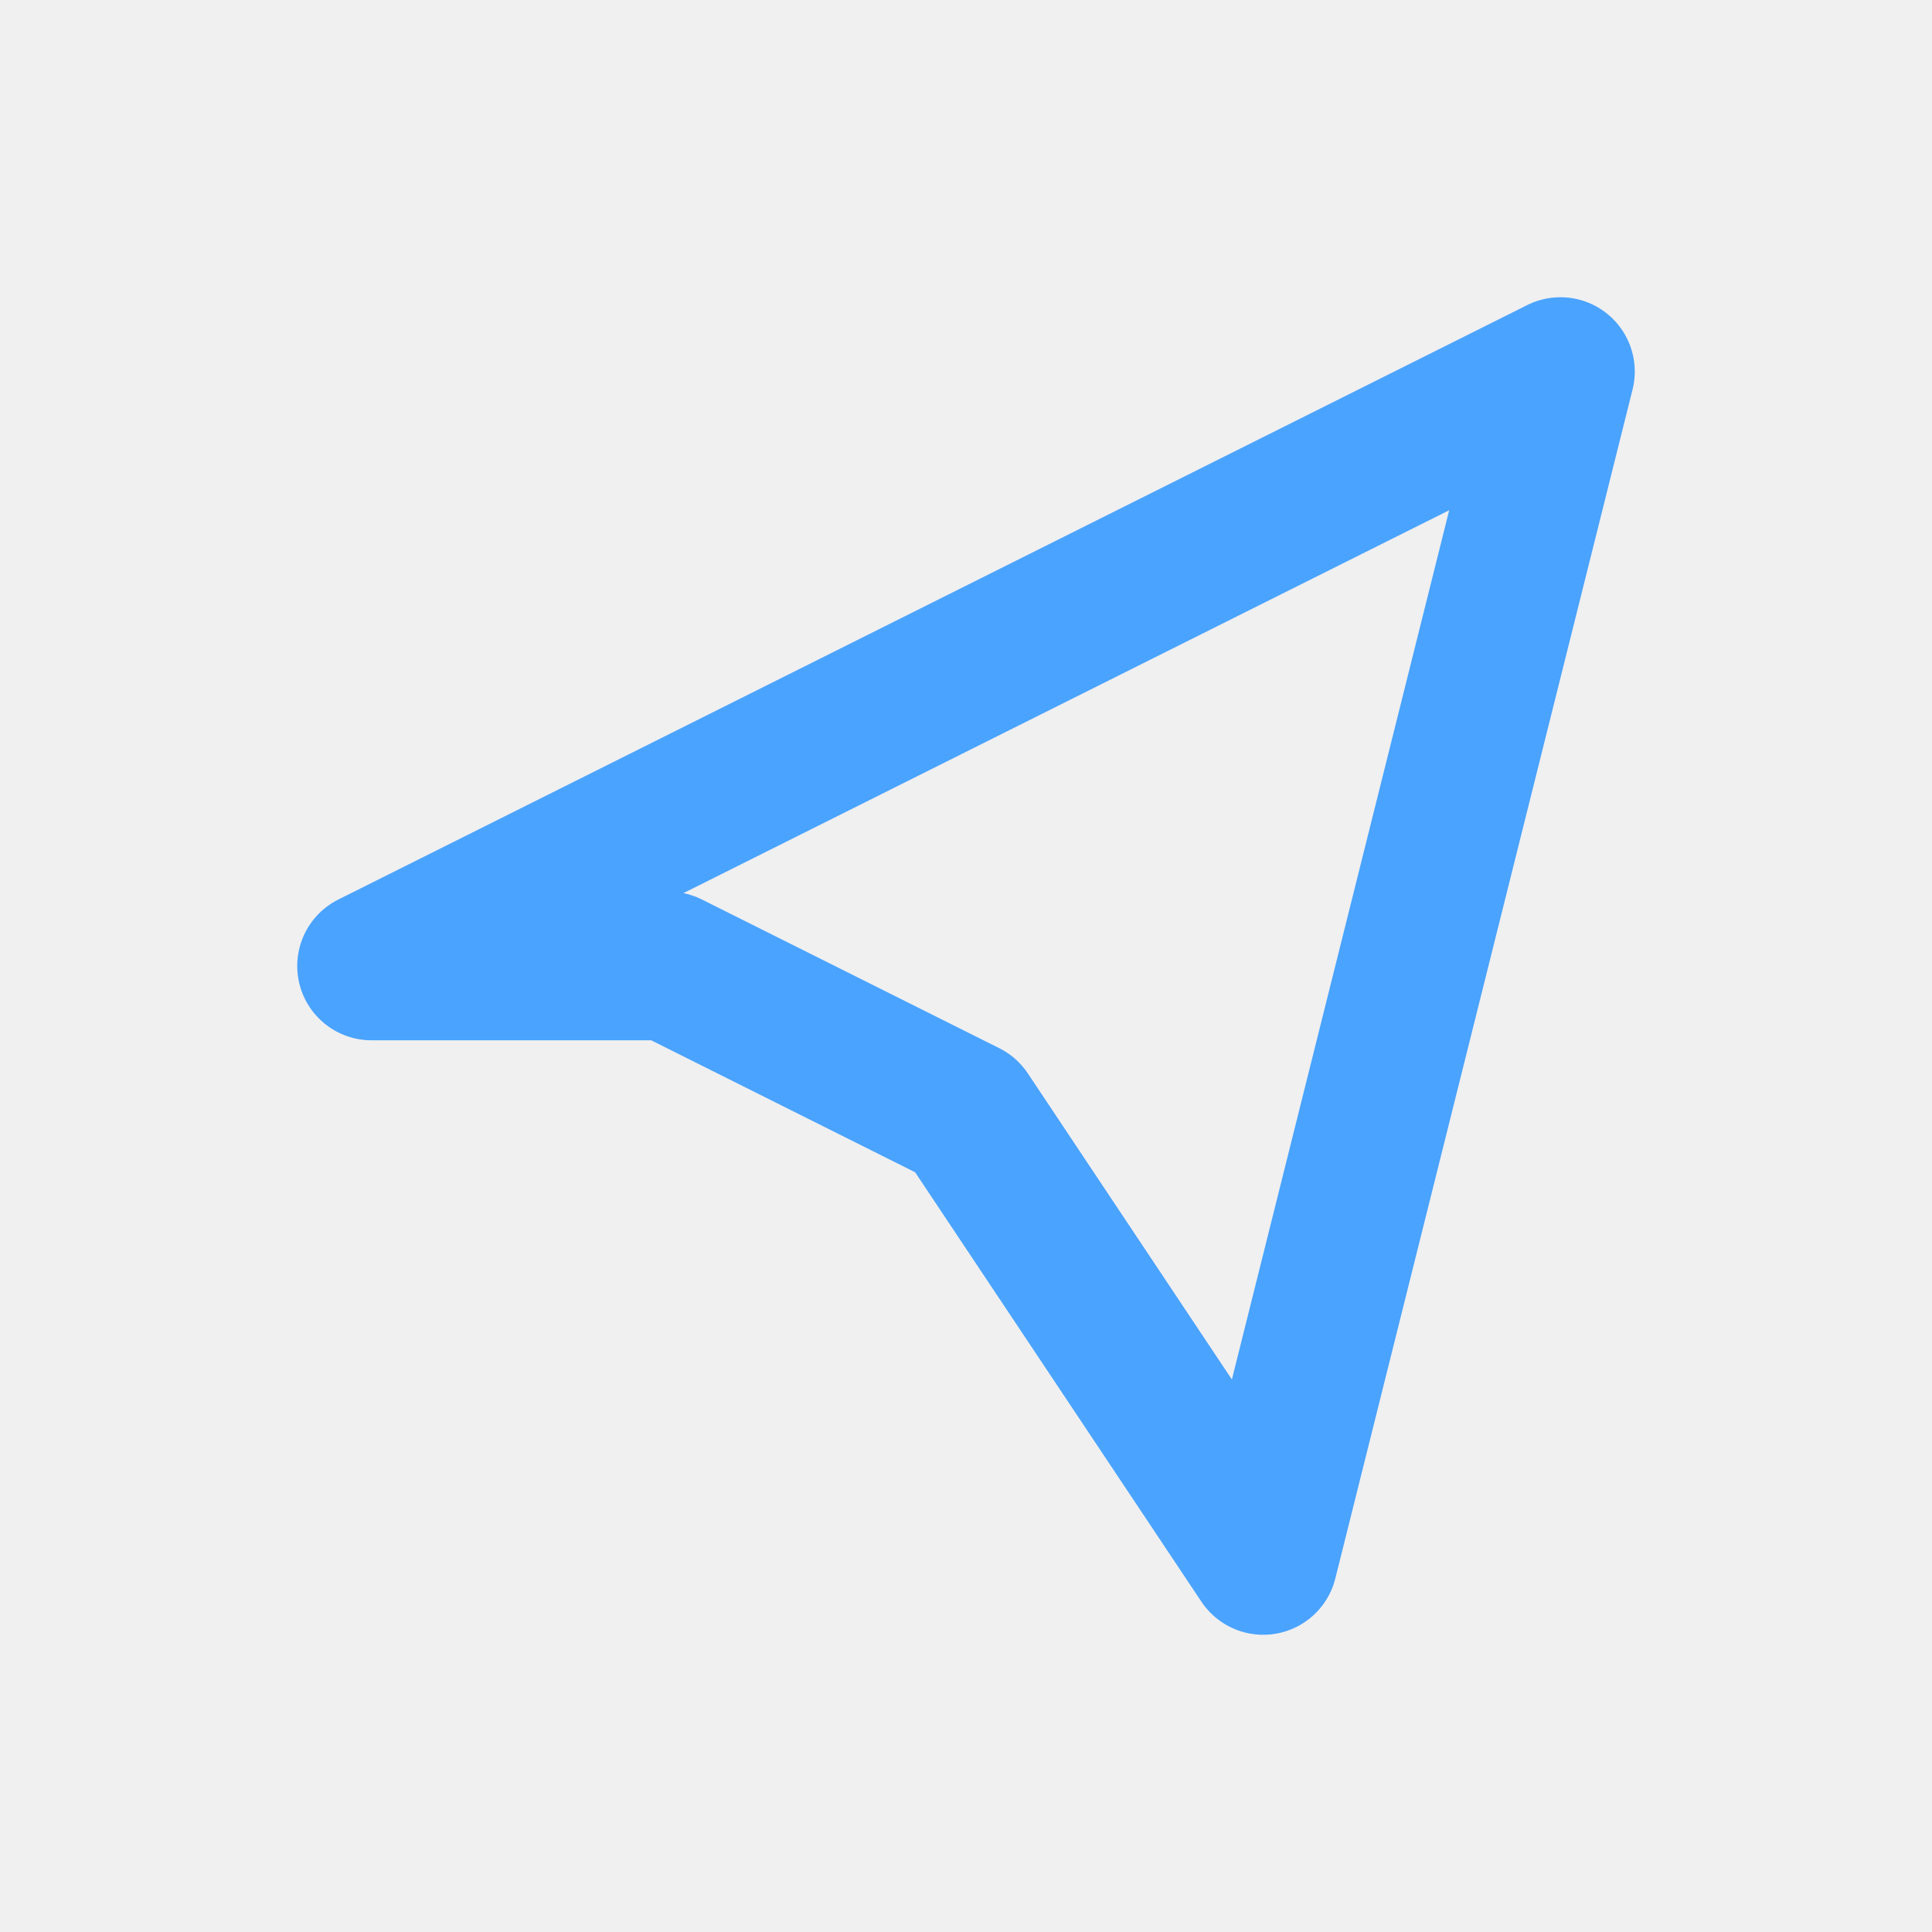
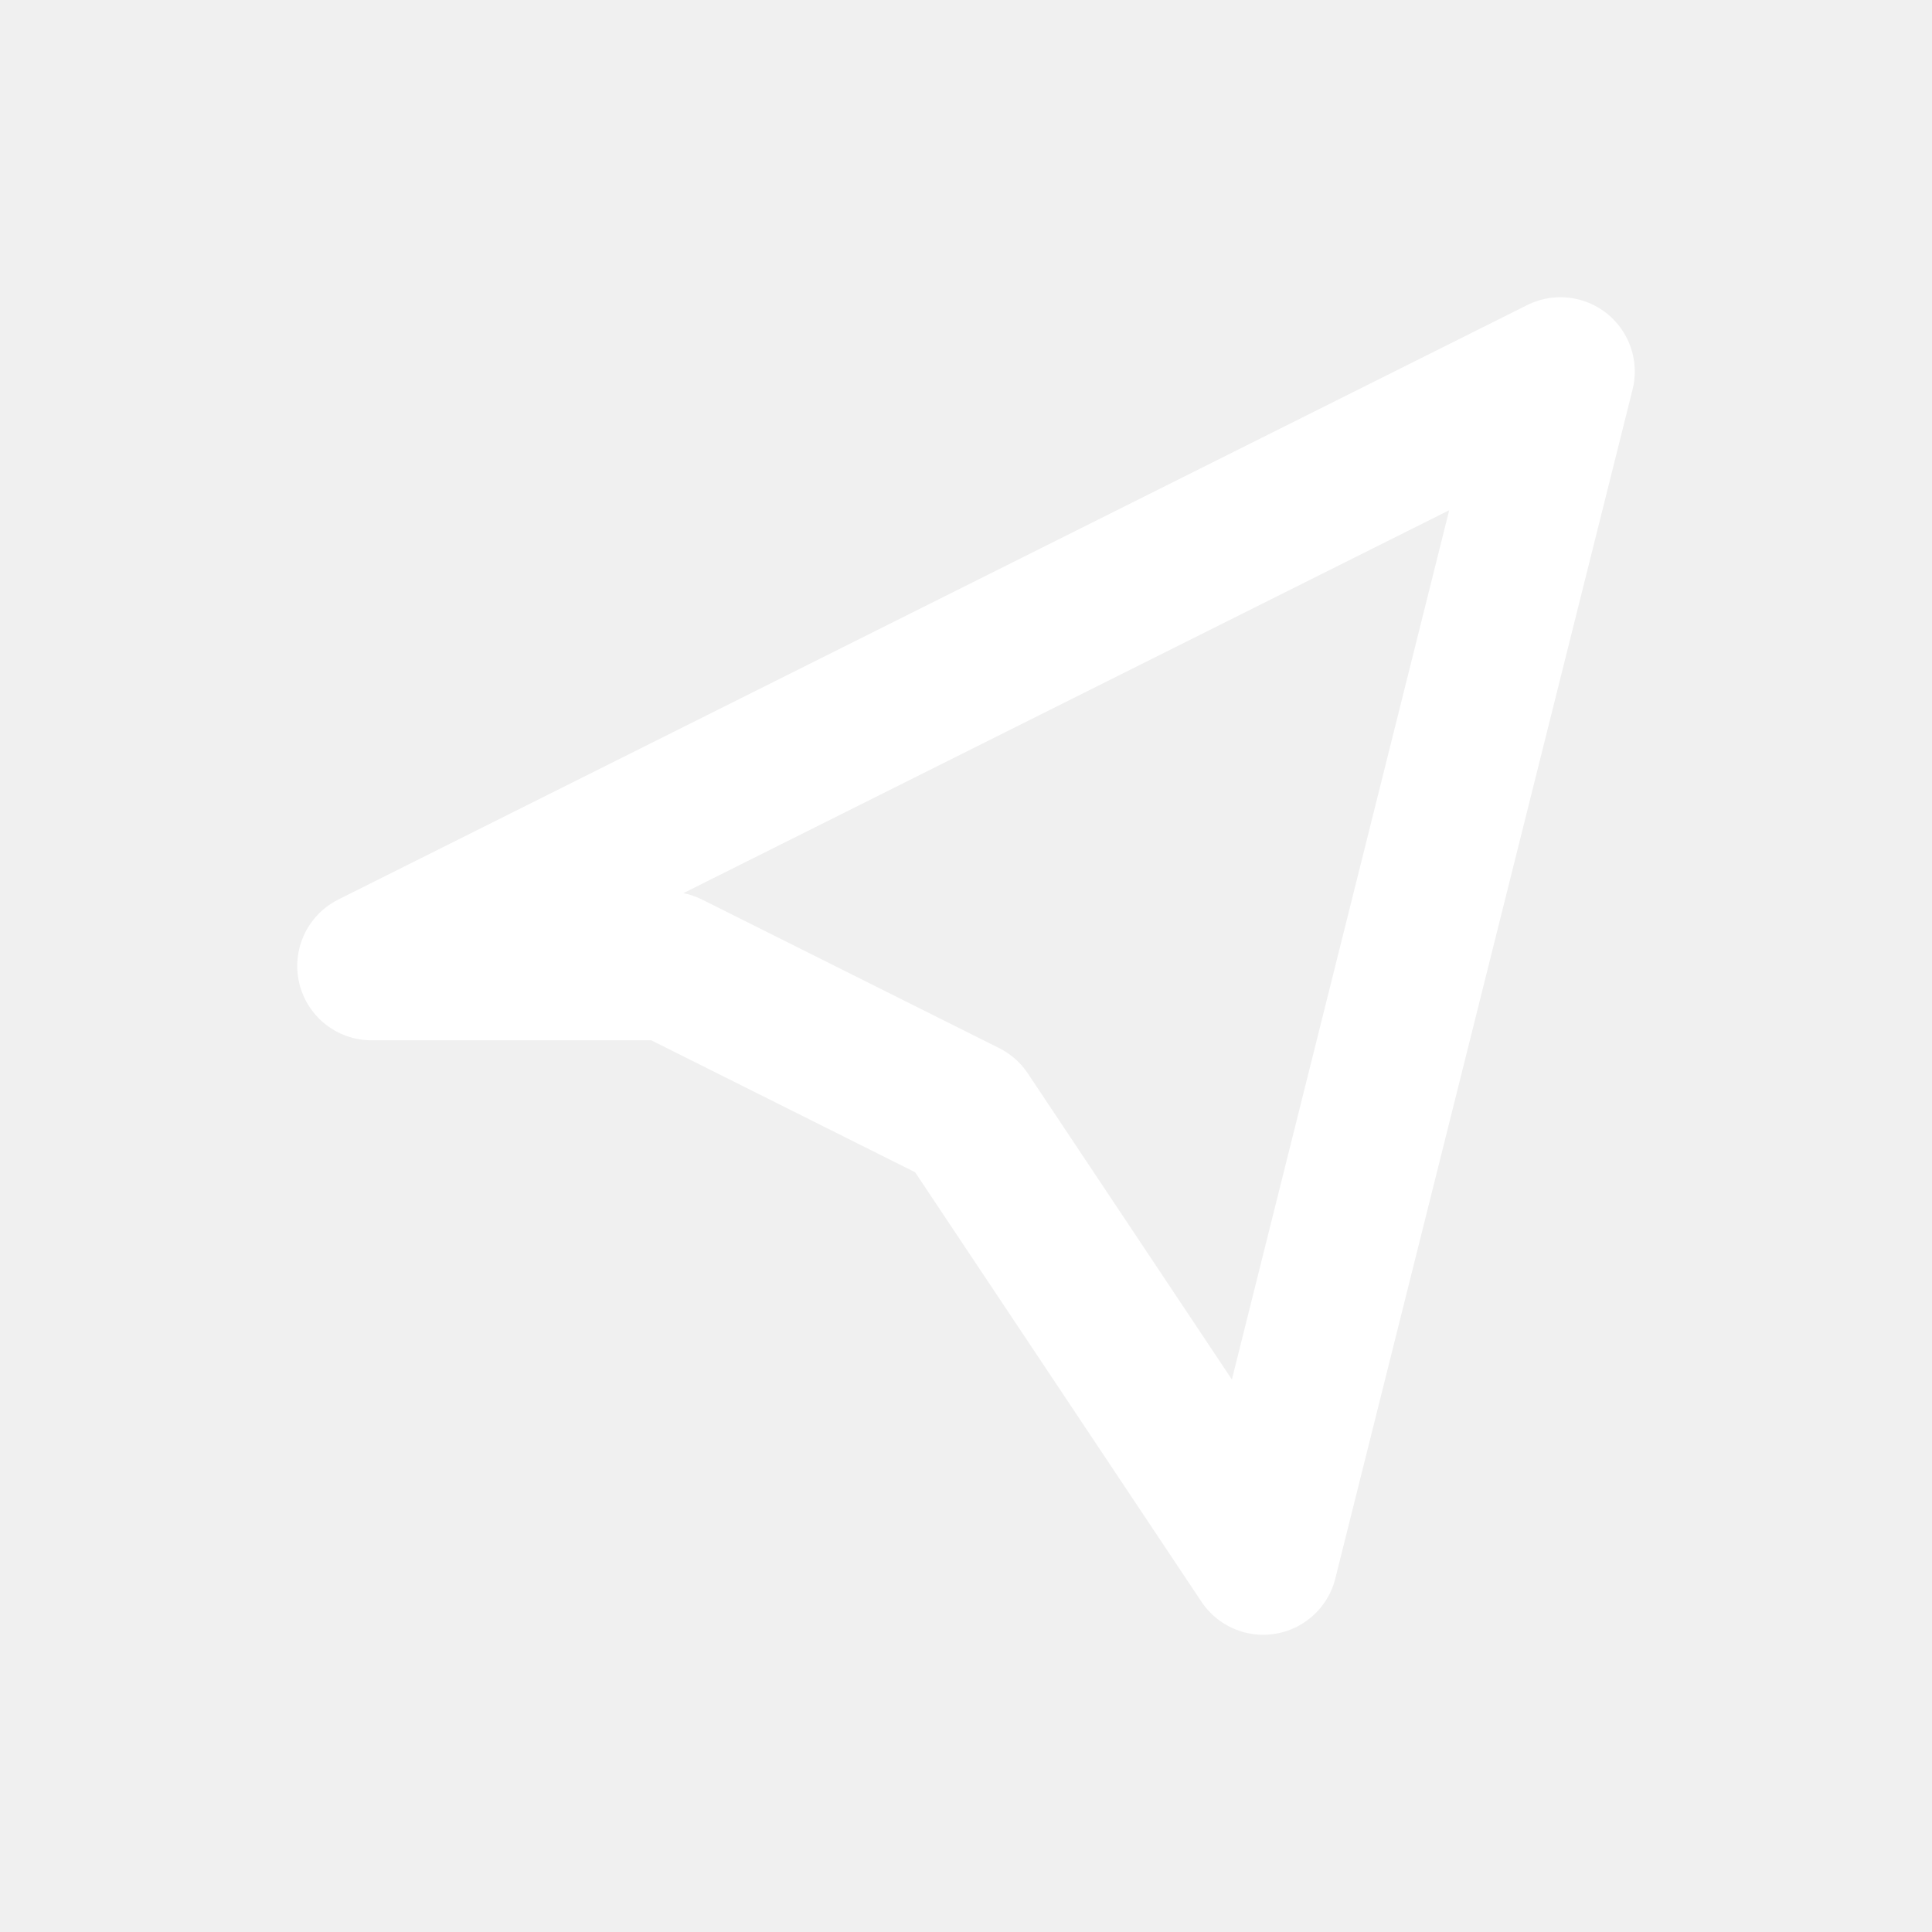
<svg xmlns="http://www.w3.org/2000/svg" width="24" height="24" viewBox="-1 -1 26 26" fill="none">
-   <path d="M4 12L20 4l-4 16-4-6-4-2z" stroke="#4aa3ff" stroke-width="2" stroke-linejoin="round" fill="none" />
+   <path d="M4 12L20 4l-4 16-4-6-4-2z" stroke="#ffffff" stroke-width="2" stroke-linejoin="round" fill="none" />
</svg>
